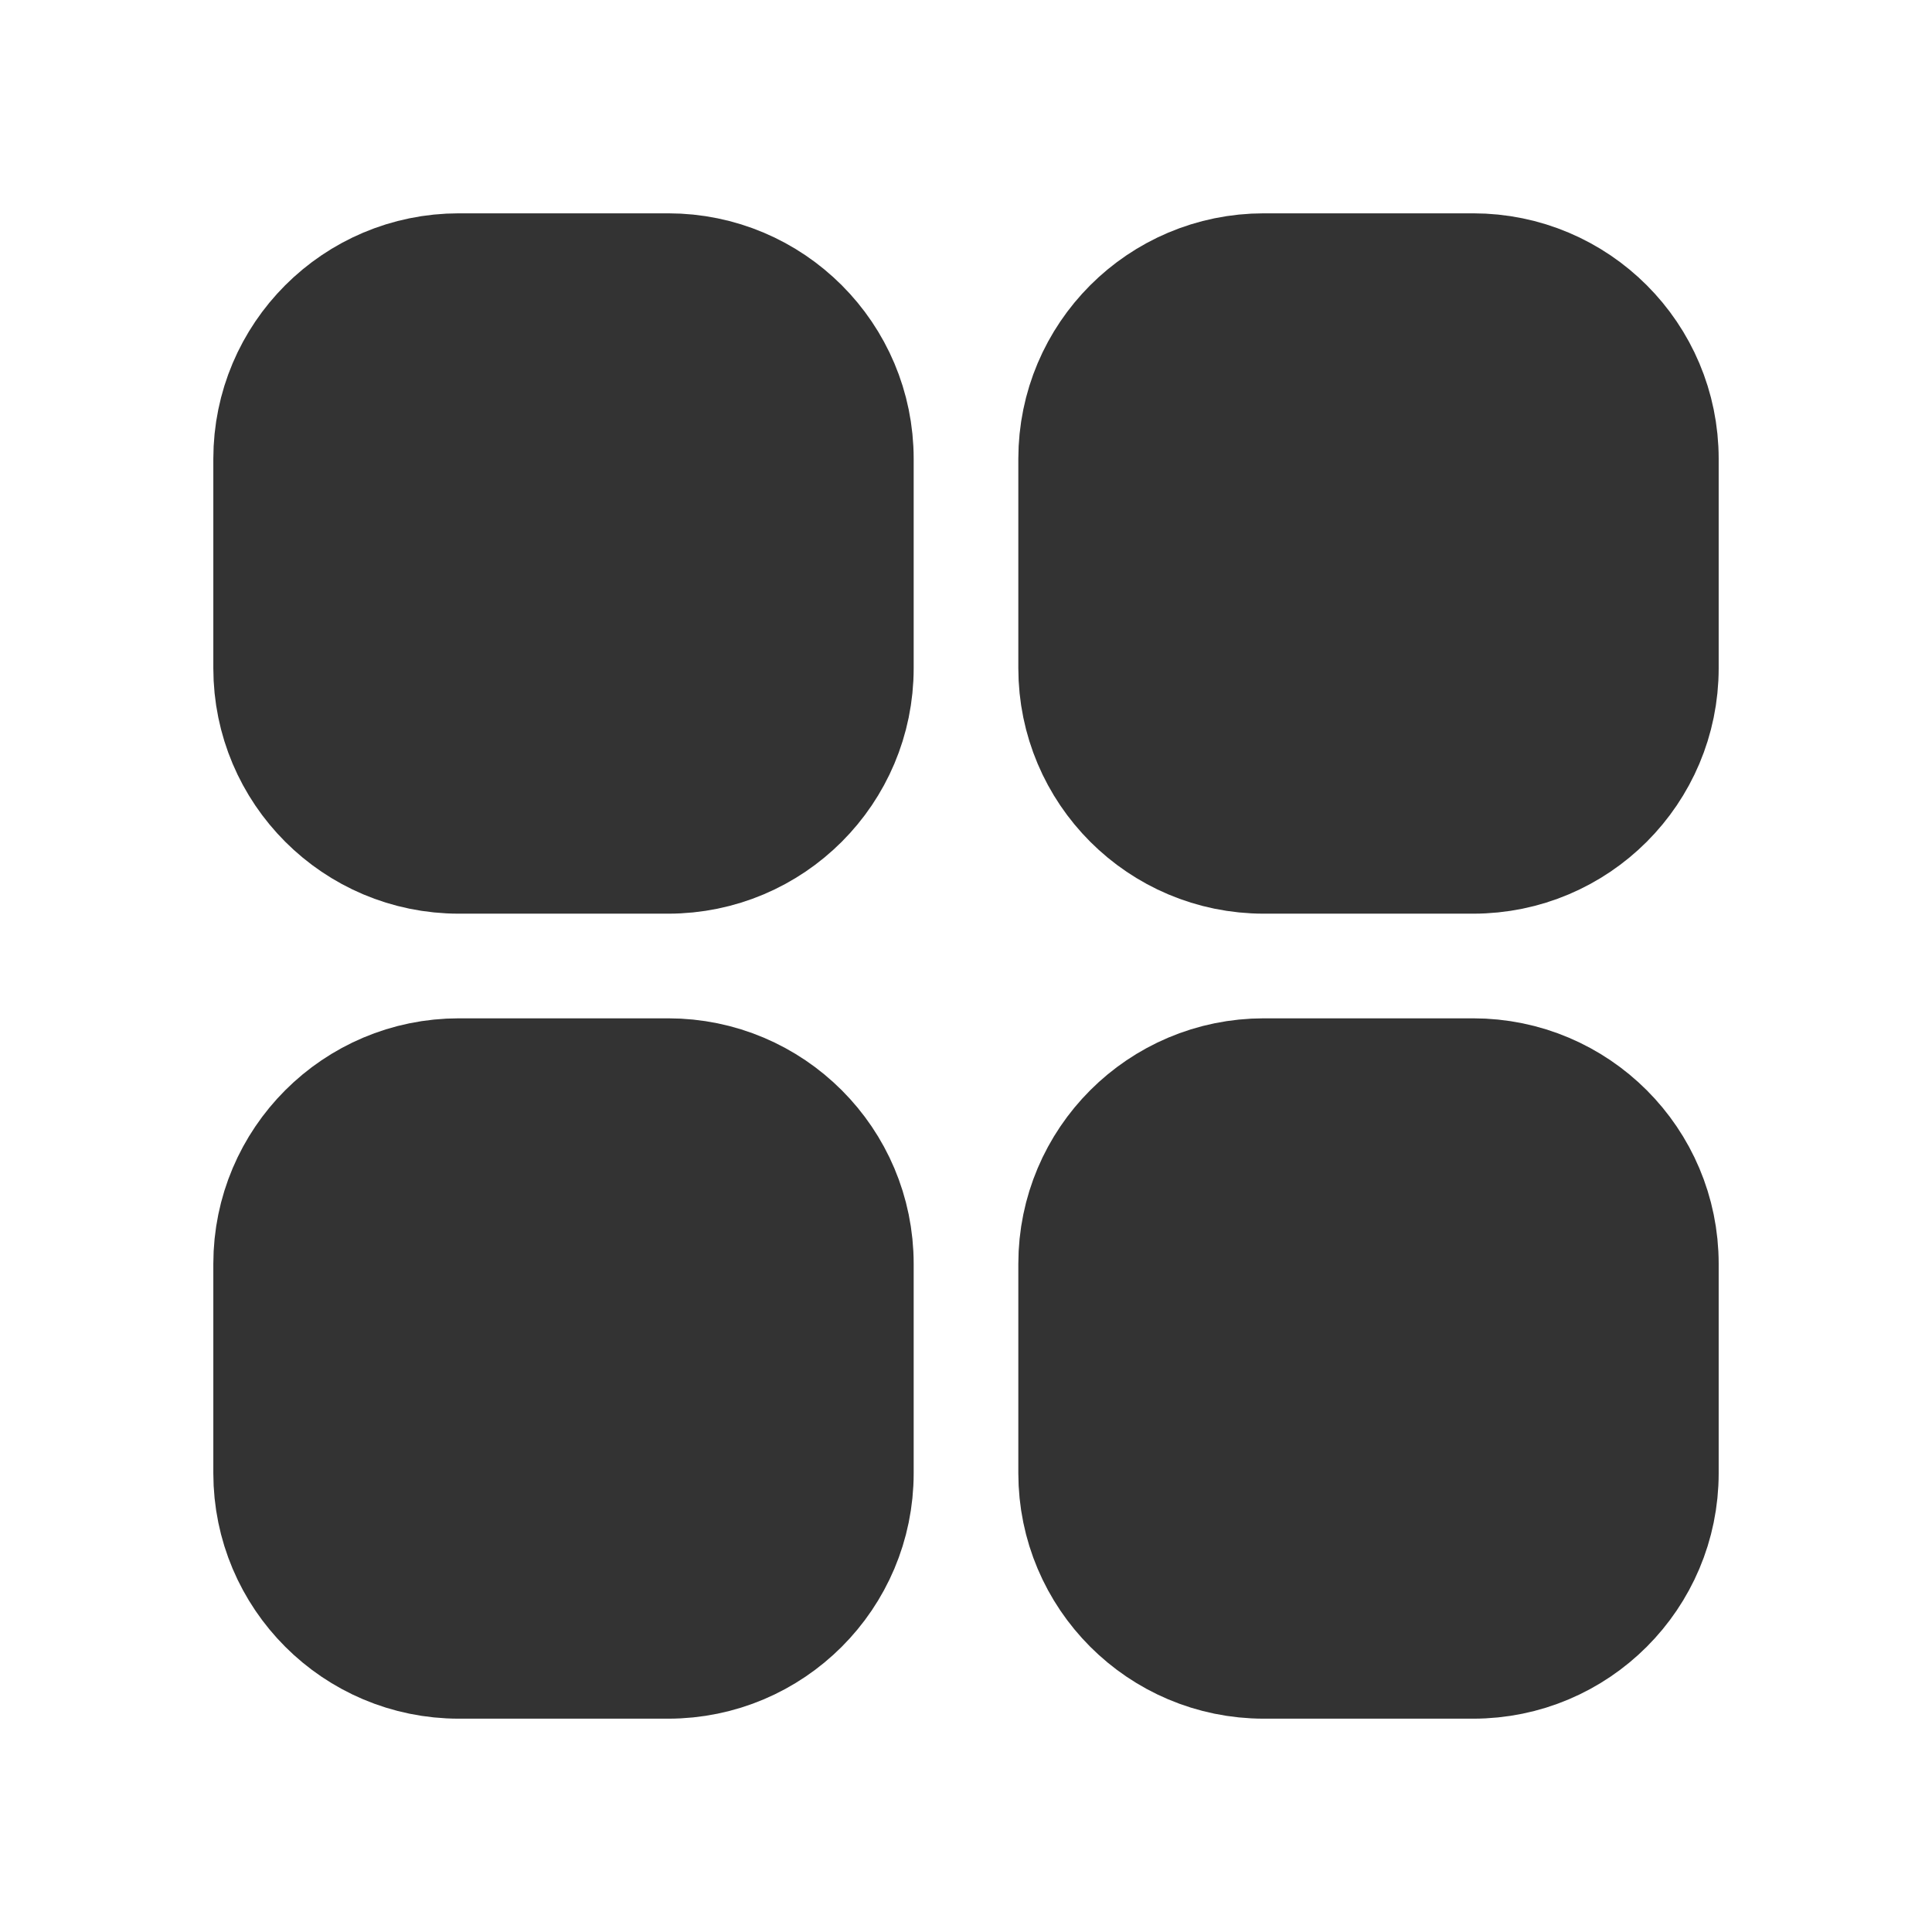
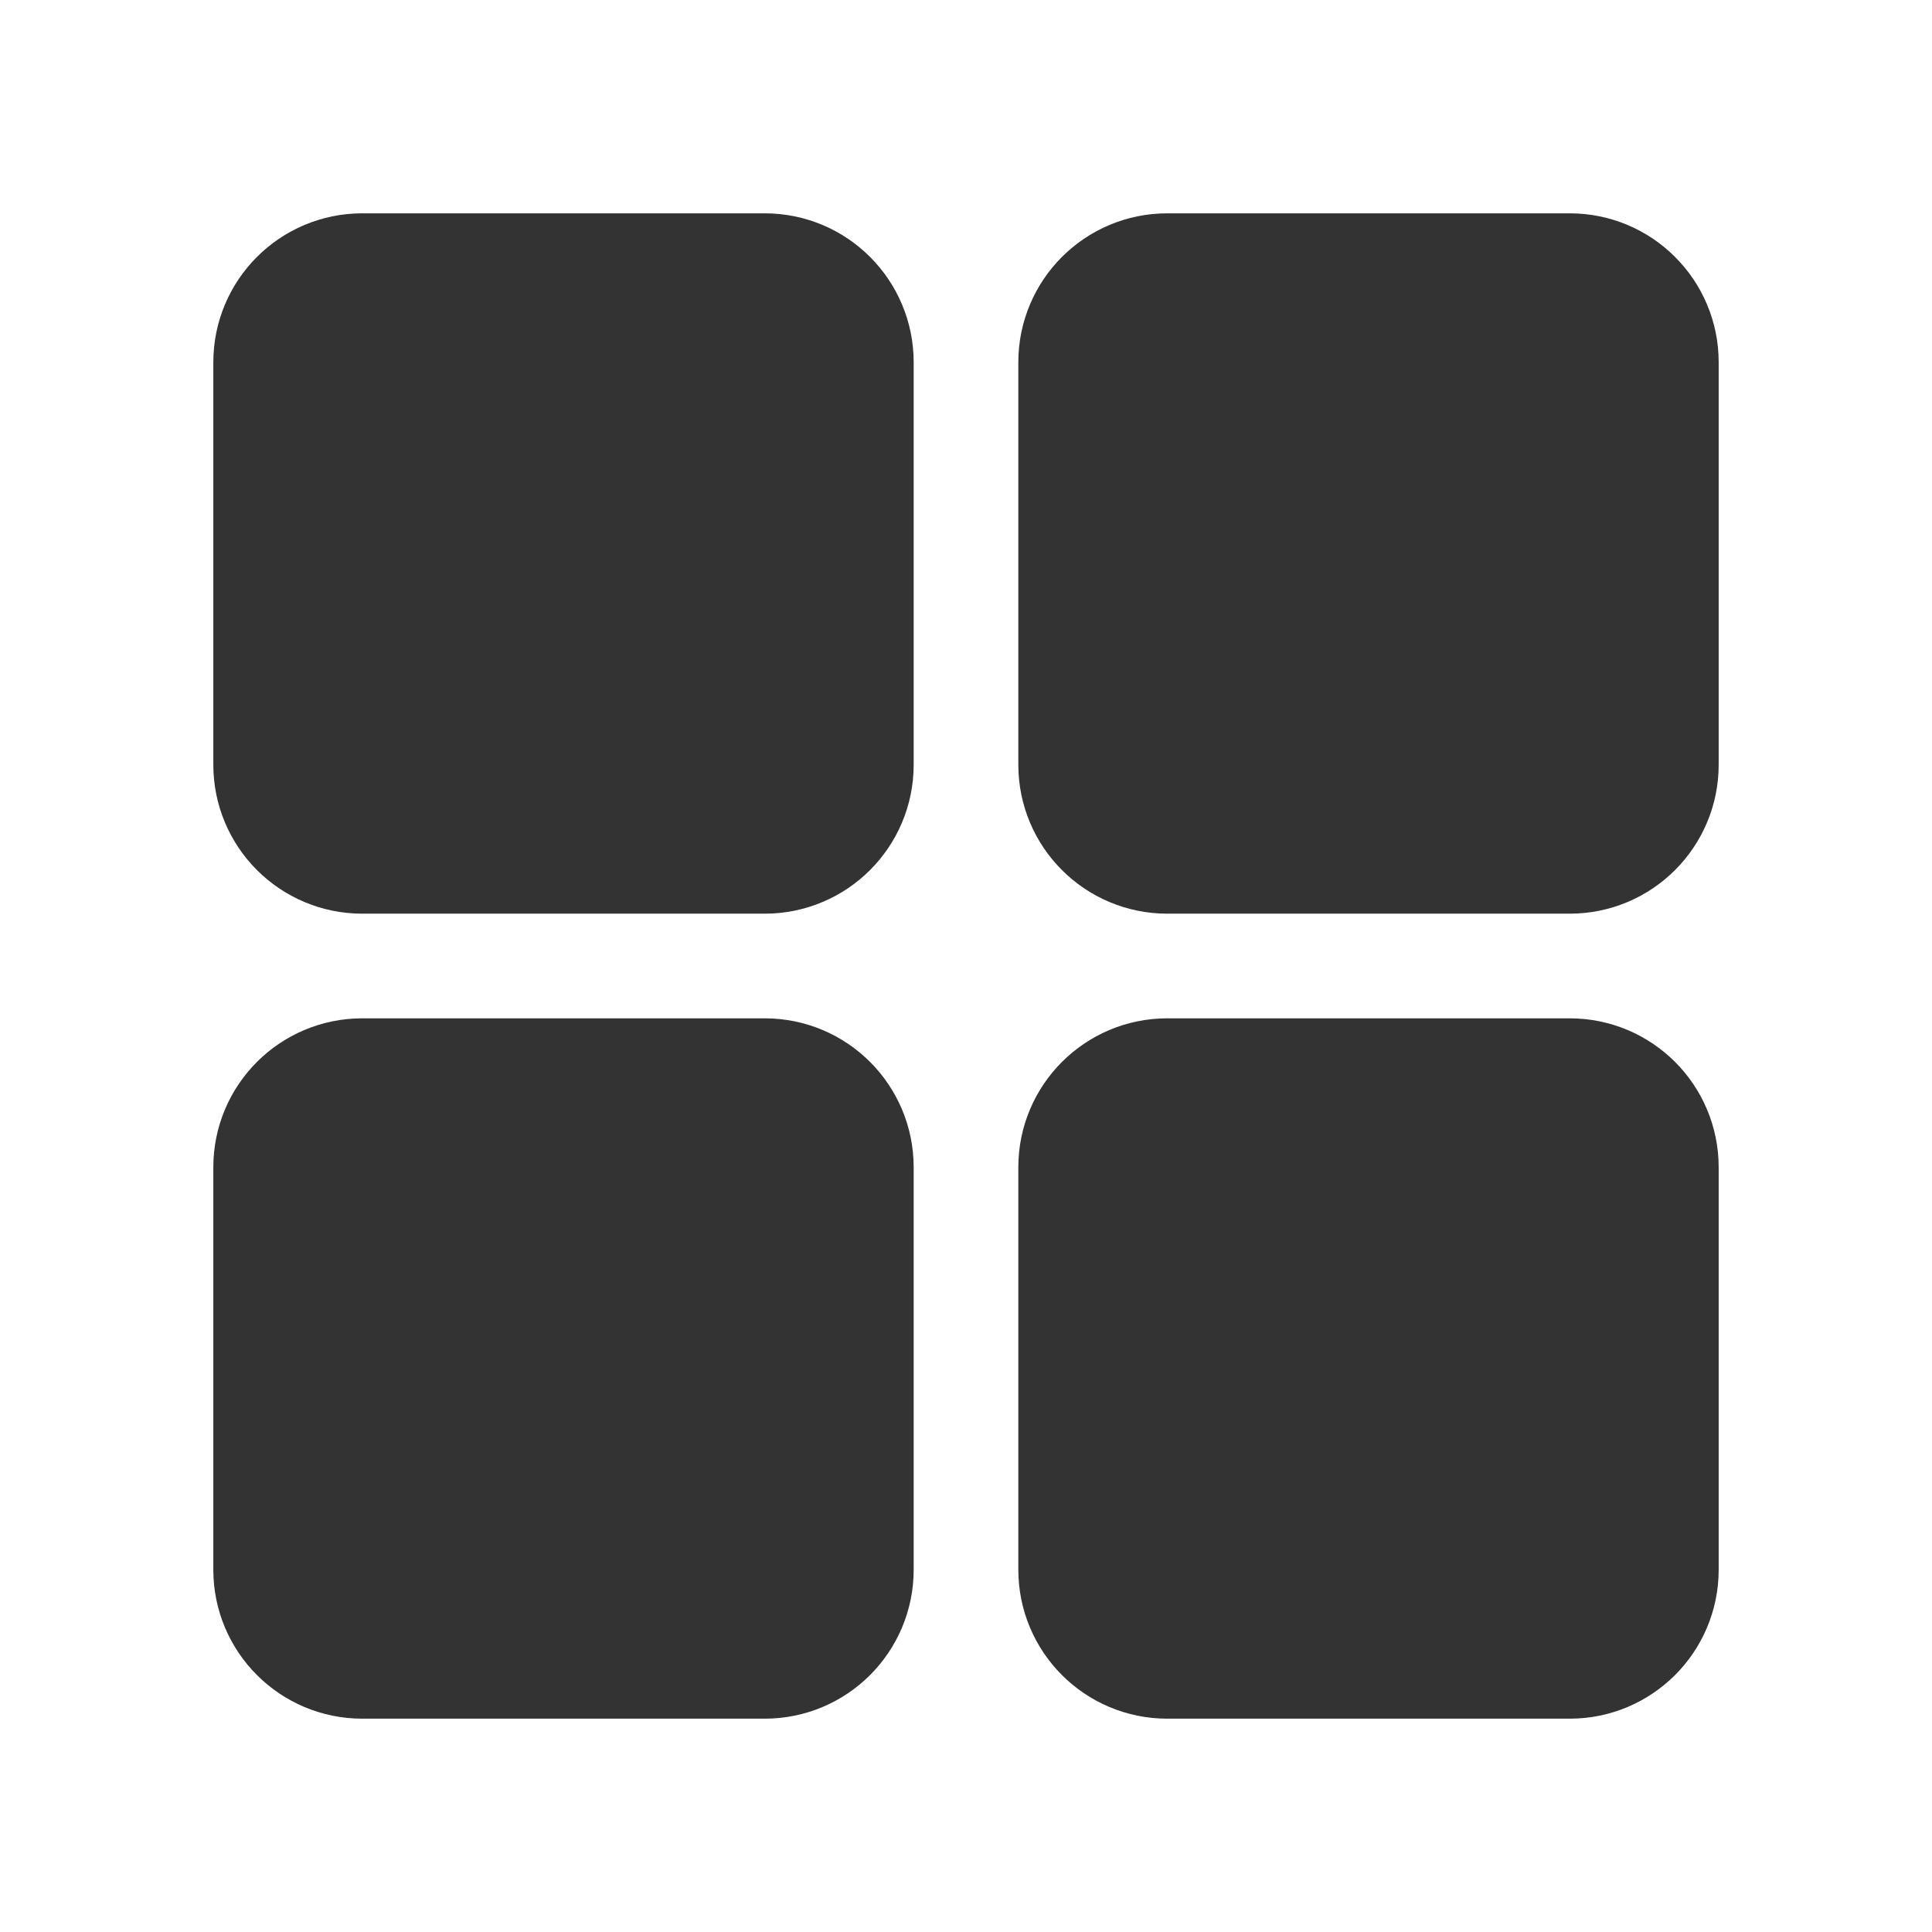
<svg xmlns="http://www.w3.org/2000/svg" width="24" height="24" viewBox="0 0 24 24" fill="none">
-   <rect x="3.5" y="3.5" width="7" height="7" rx="2.2" fill="#333333" stroke-width="1.7" stroke-linejoin="round" stroke="#333333" />
-   <rect x="13.5" y="3.5" width="7" height="7" rx="2.2" fill="#333333" stroke-width="1.7" stroke-linejoin="round" stroke="#333333" />
-   <rect x="3.5" y="13.5" width="7" height="7" rx="2.2" fill="#333333" stroke-width="1.7" stroke-linejoin="round" stroke="#333333" />
-   <rect x="13.5" y="13.5" width="7" height="7" rx="2.2" fill="#333333" stroke-width="1.7" stroke-linejoin="round" stroke="#333333" />
+   <rect x="3.5" y="3.5" width="7" height="7" rx="1" fill="#333333" stroke-width="1.7" stroke-linejoin="round" stroke="#333333" />
+   <rect x="13.5" y="3.5" width="7" height="7" rx="1" fill="#333333" stroke-width="1.7" stroke-linejoin="round" stroke="#333333" />
+   <rect x="3.5" y="13.5" width="7" height="7" rx="1" fill="#333333" stroke-width="1.7" stroke-linejoin="round" stroke="#333333" />
+   <rect x="13.5" y="13.5" width="7" height="7" rx="1" fill="#333333" stroke-width="1.7" stroke-linejoin="round" stroke="#333333" />
</svg>
